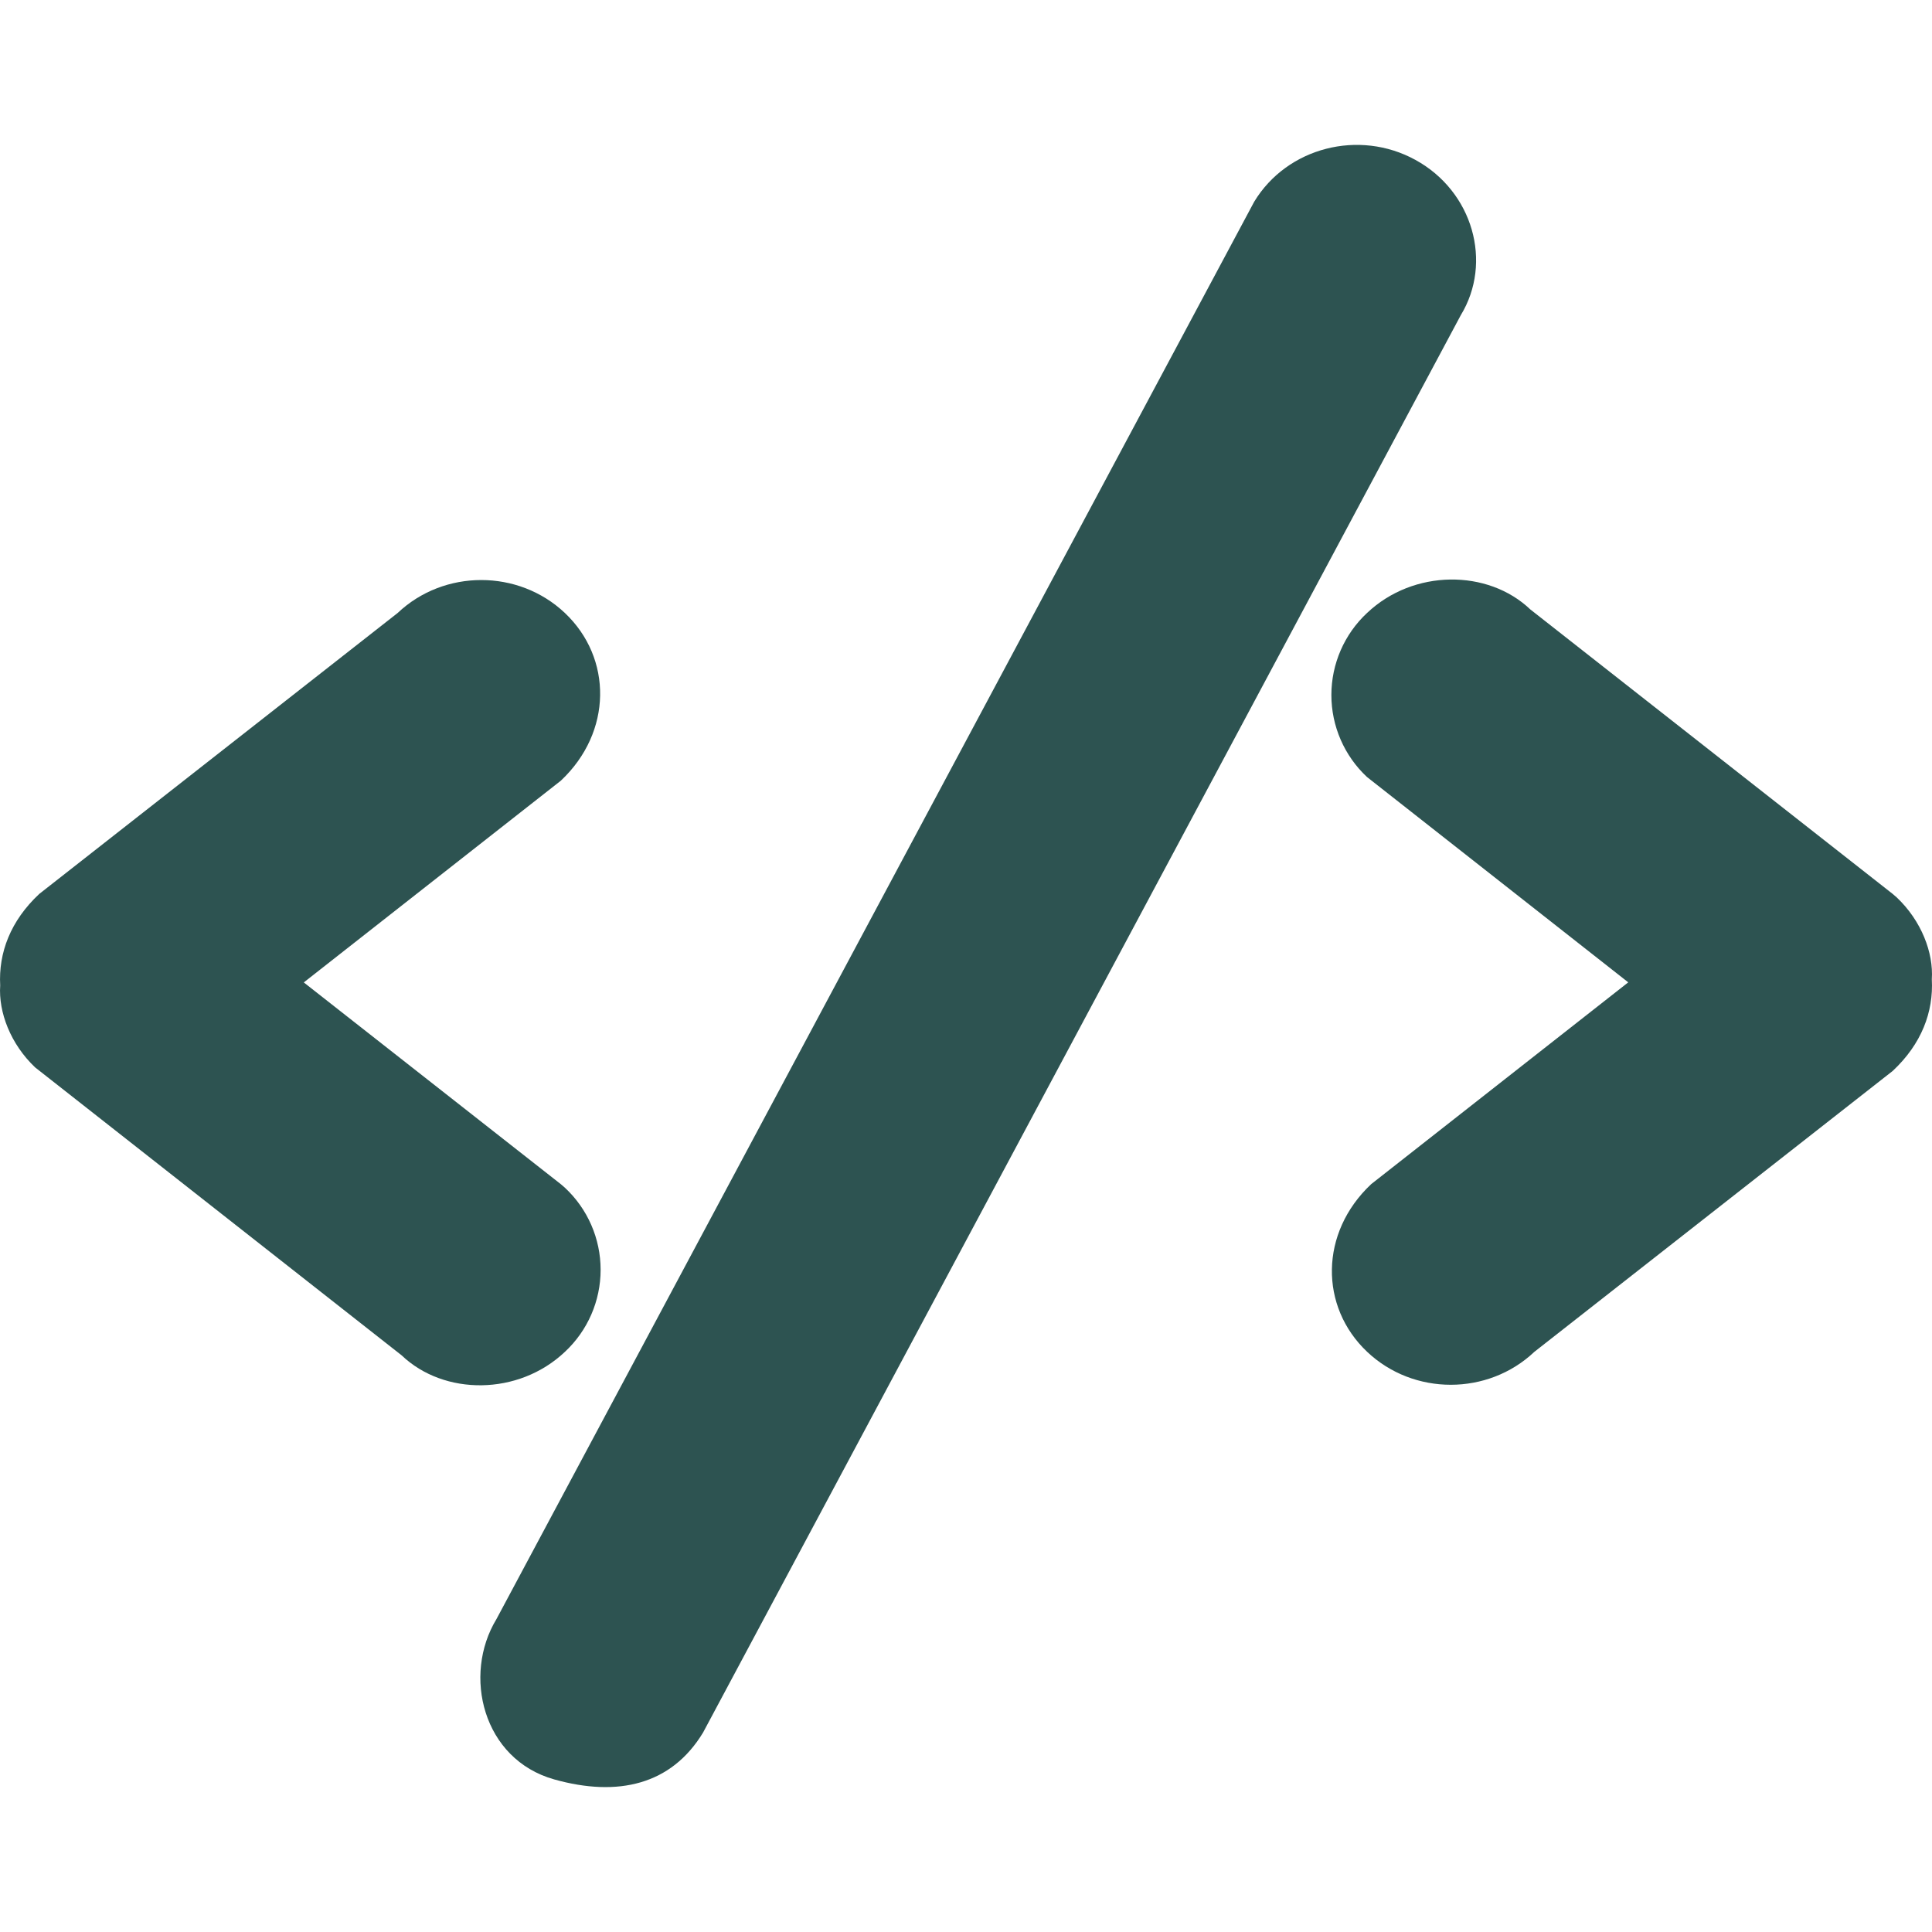
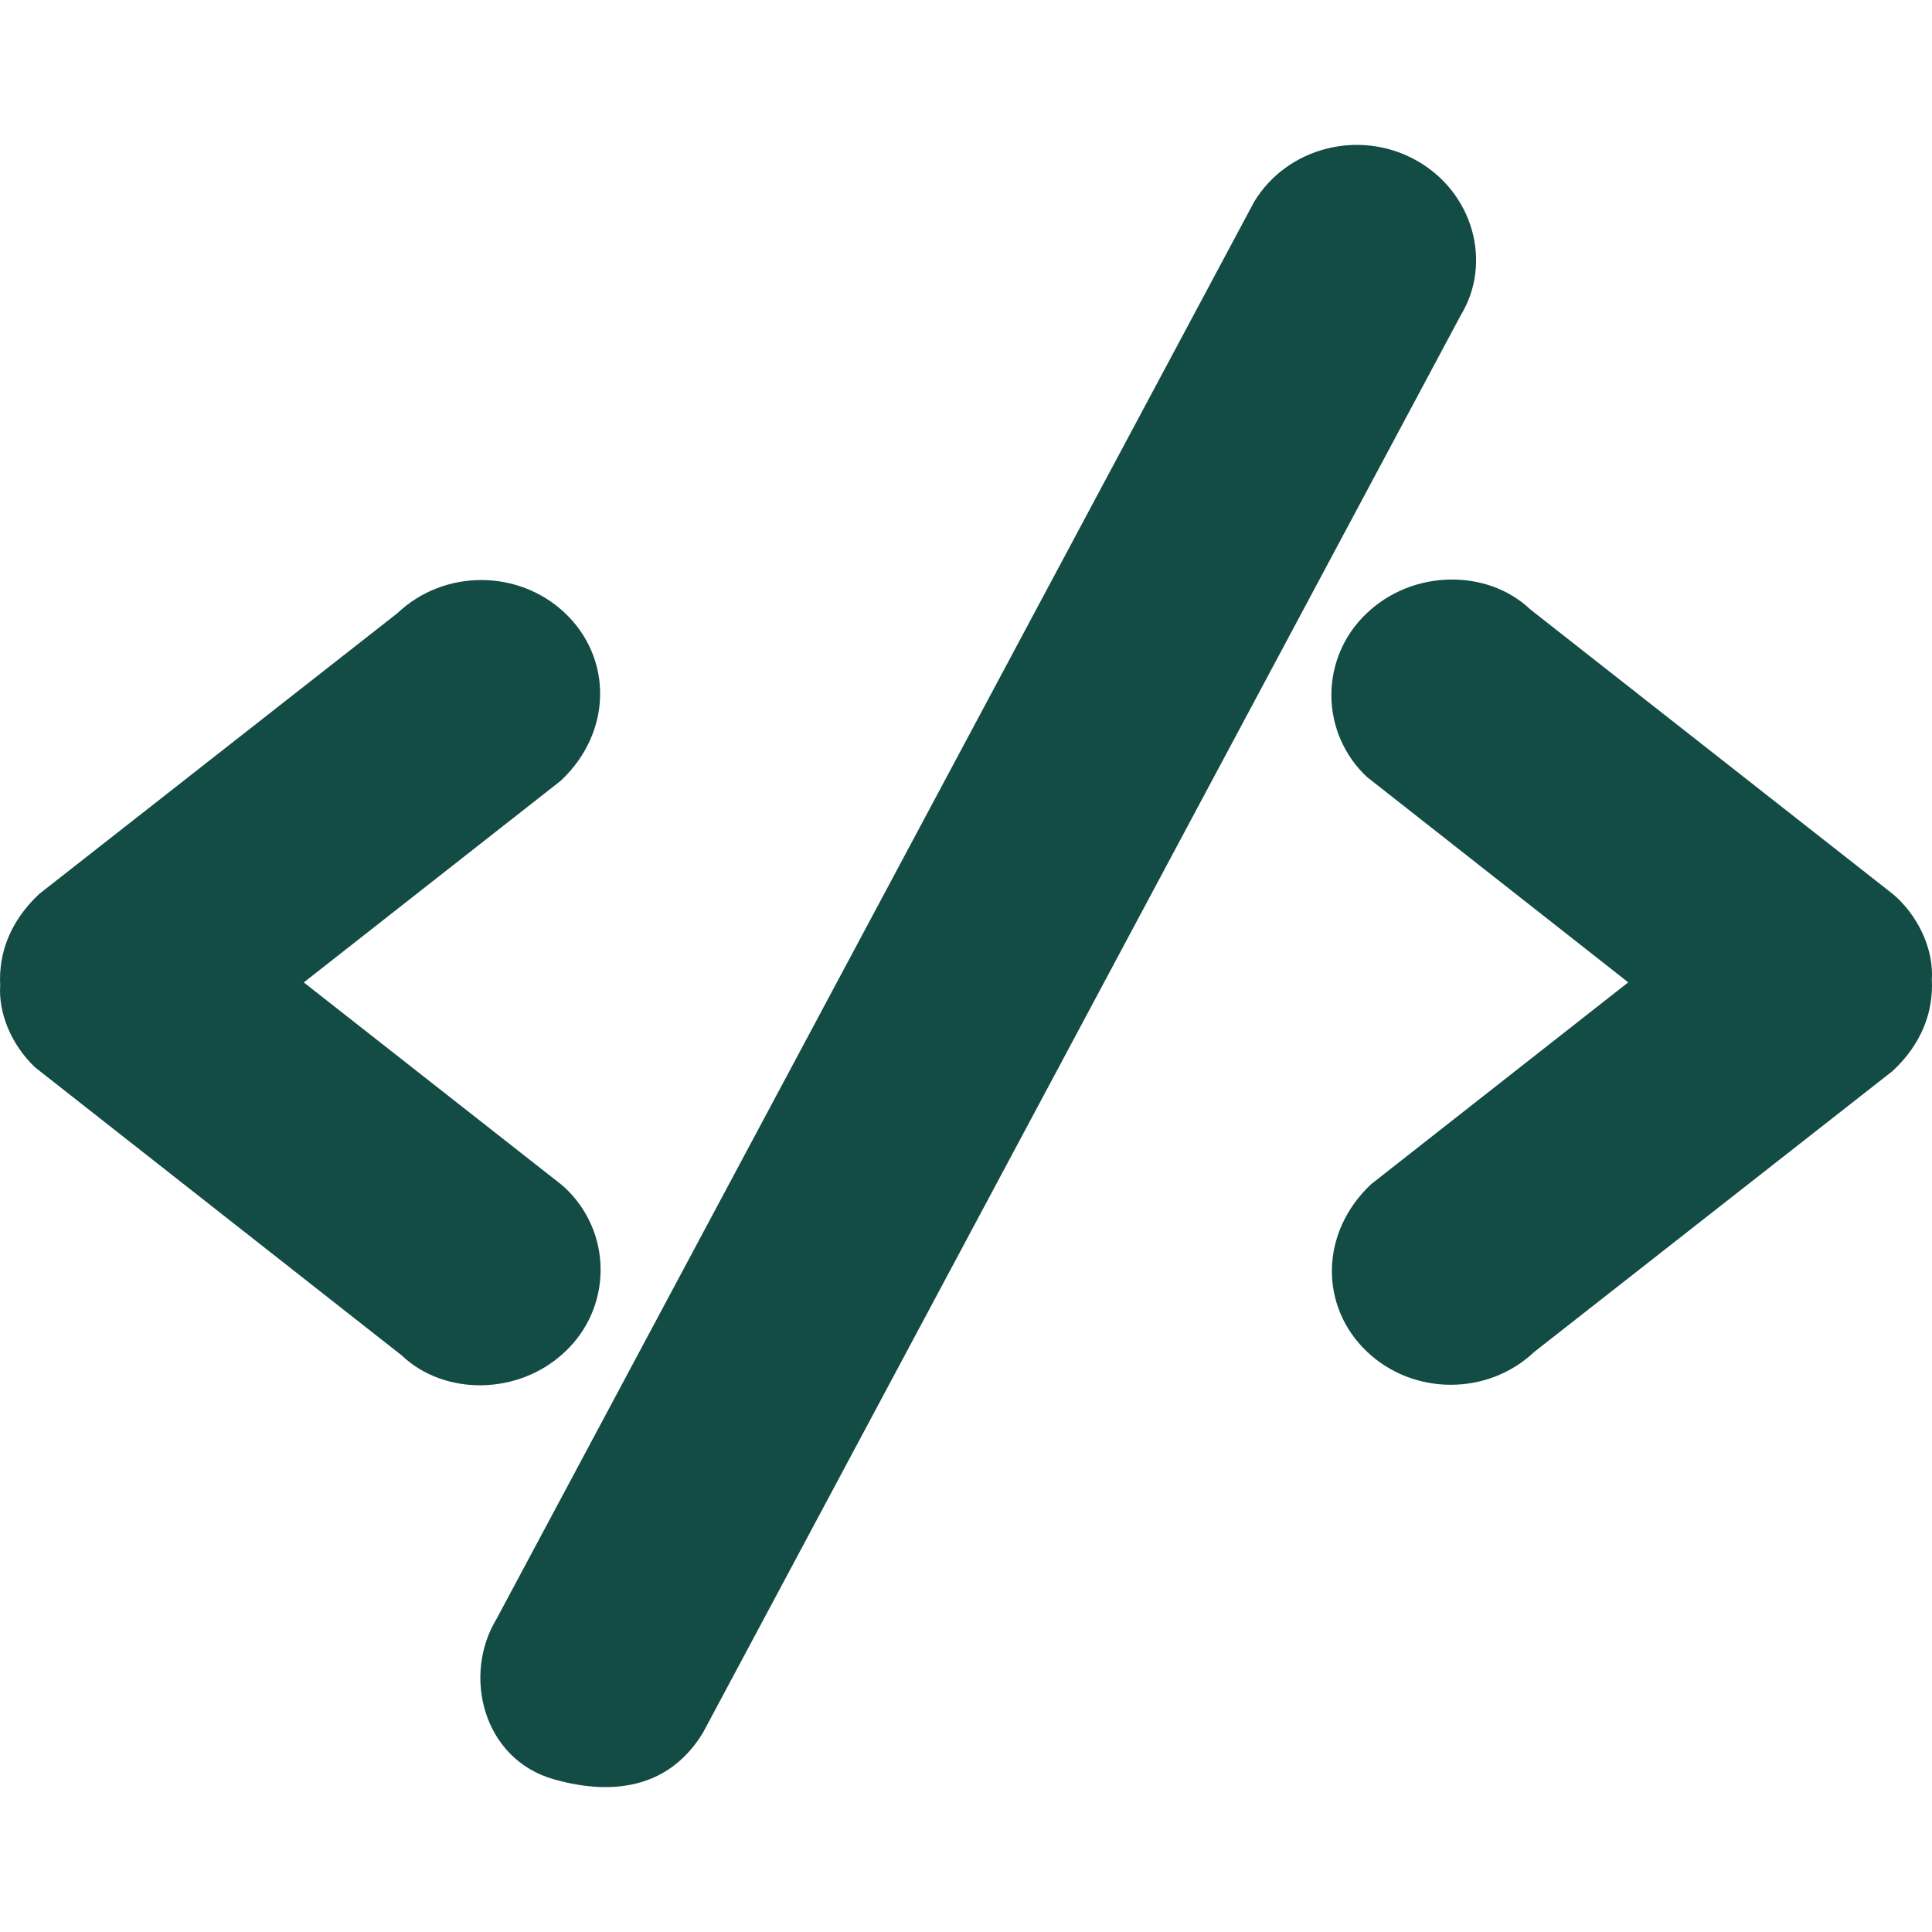
<svg xmlns="http://www.w3.org/2000/svg" width="100" height="100">
-   <path d="M29.028 61.293l.21.181a5.806 5.806 0 0 1 0 8.499c-2.404 2.274-6.254 2.274-8.447.181L1.819 55.249C.543 54.039-.083 52.387.01 51.007c-.092-1.693.534-3.346 2.022-4.738l18.55-14.541c2.403-2.274 6.253-2.274 8.657 0 2.466 2.333 2.466 6.165-.21 8.68L15.724 50.85l13.304 10.443zM75.61 16.314L36.39 89.677c-1.64 2.705-4.405 3.352-7.705 2.425-3.703-1.042-4.751-5.399-2.988-8.299l39.22-73.362c1.706-2.815 5.43-3.767 8.346-2.164 2.976 1.63 4.01 5.305 2.347 8.037zm-4.848 23.91a5.806 5.806 0 0 1 0-8.5c2.403-2.273 6.253-2.273 8.447-.18L97.966 46.27l.211.182c1.275 1.209 1.906 2.862 1.814 4.238.092 1.693-.534 3.346-2.022 4.739L79.419 69.97c-2.403 2.274-6.253 2.274-8.656 0-2.467-2.334-2.467-6.165.21-8.68l13.305-10.444-13.515-10.622z" fill="#2D5351" />
+   <path d="M29.028 61.293l.21.181a5.806 5.806 0 0 1 0 8.499c-2.404 2.274-6.254 2.274-8.447.181L1.819 55.249C.543 54.039-.083 52.387.01 51.007c-.092-1.693.534-3.346 2.022-4.738l18.55-14.541c2.403-2.274 6.253-2.274 8.657 0 2.466 2.333 2.466 6.165-.21 8.68L15.724 50.85l13.304 10.443zM75.61 16.314L36.39 89.677c-1.64 2.705-4.405 3.352-7.705 2.425-3.703-1.042-4.751-5.399-2.988-8.299l39.22-73.362c1.706-2.815 5.43-3.767 8.346-2.164 2.976 1.63 4.01 5.305 2.347 8.037zm-4.848 23.91a5.806 5.806 0 0 1 0-8.5c2.403-2.273 6.253-2.273 8.447-.18L97.966 46.27l.211.182c1.275 1.209 1.906 2.862 1.814 4.238.092 1.693-.534 3.346-2.022 4.739L79.419 69.97c-2.403 2.274-6.253 2.274-8.656 0-2.467-2.334-2.467-6.165.21-8.68l13.305-10.444-13.515-10.622z" fill="#134B45" />
</svg>
